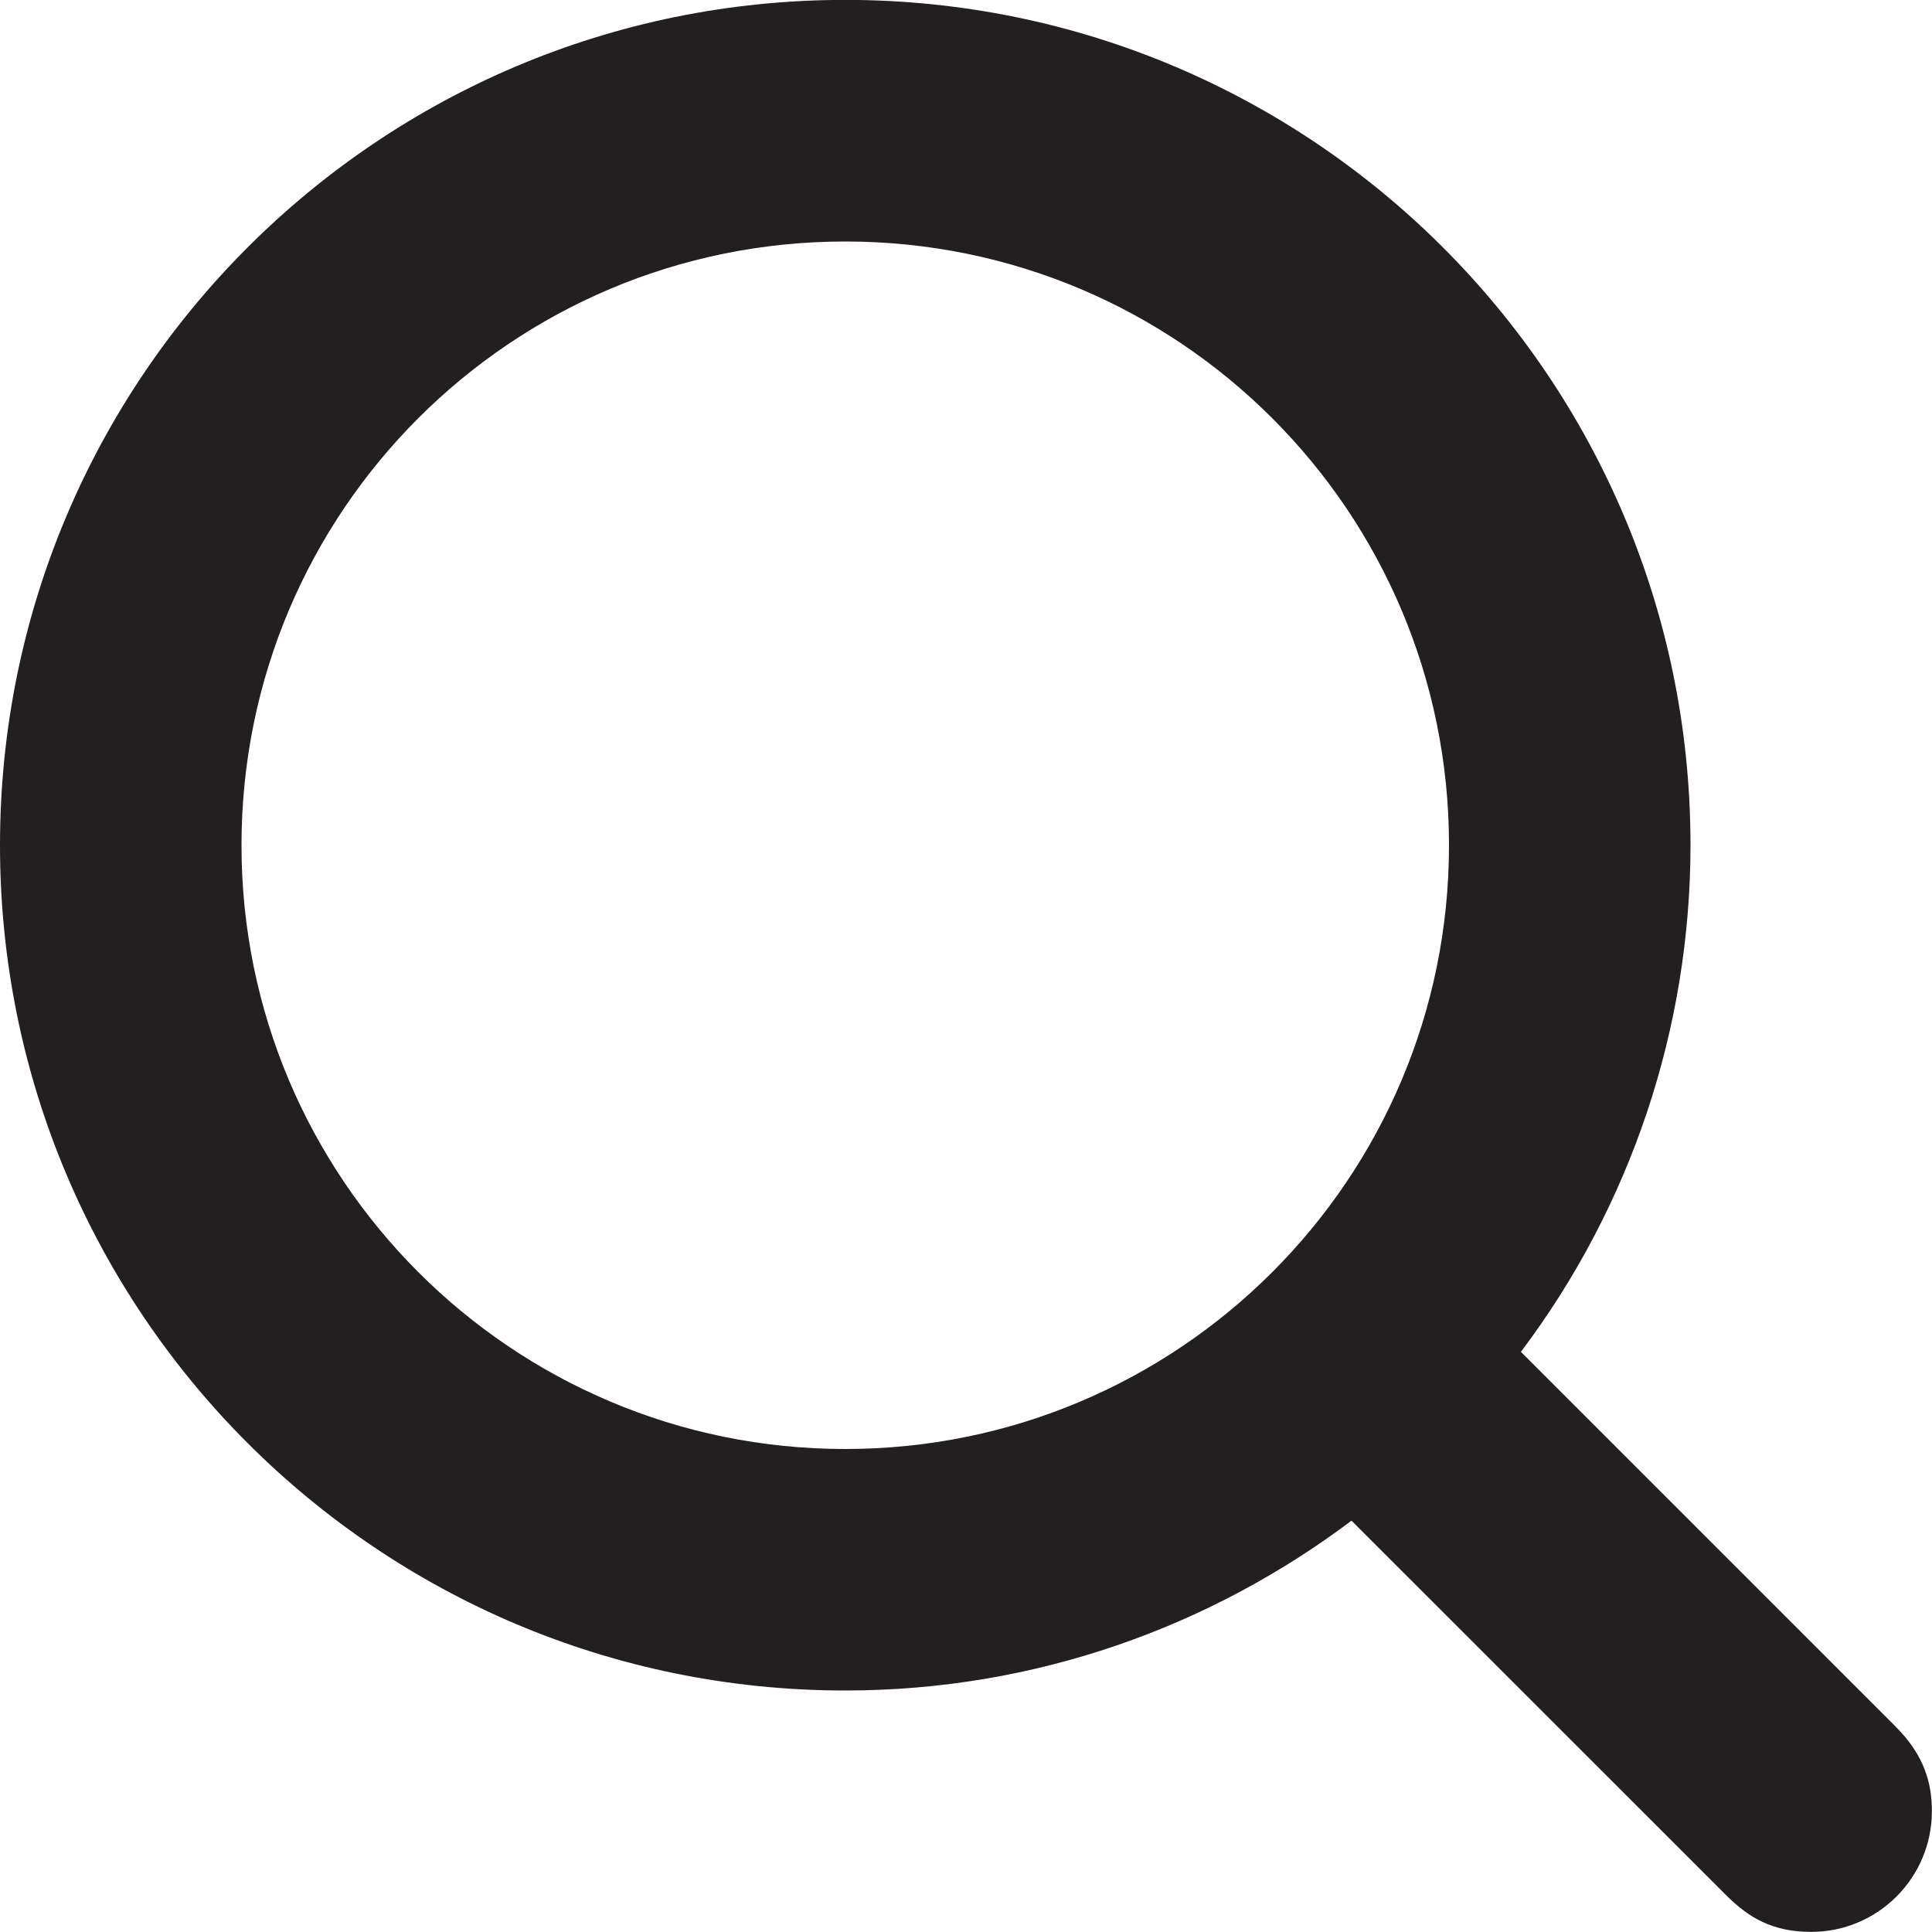
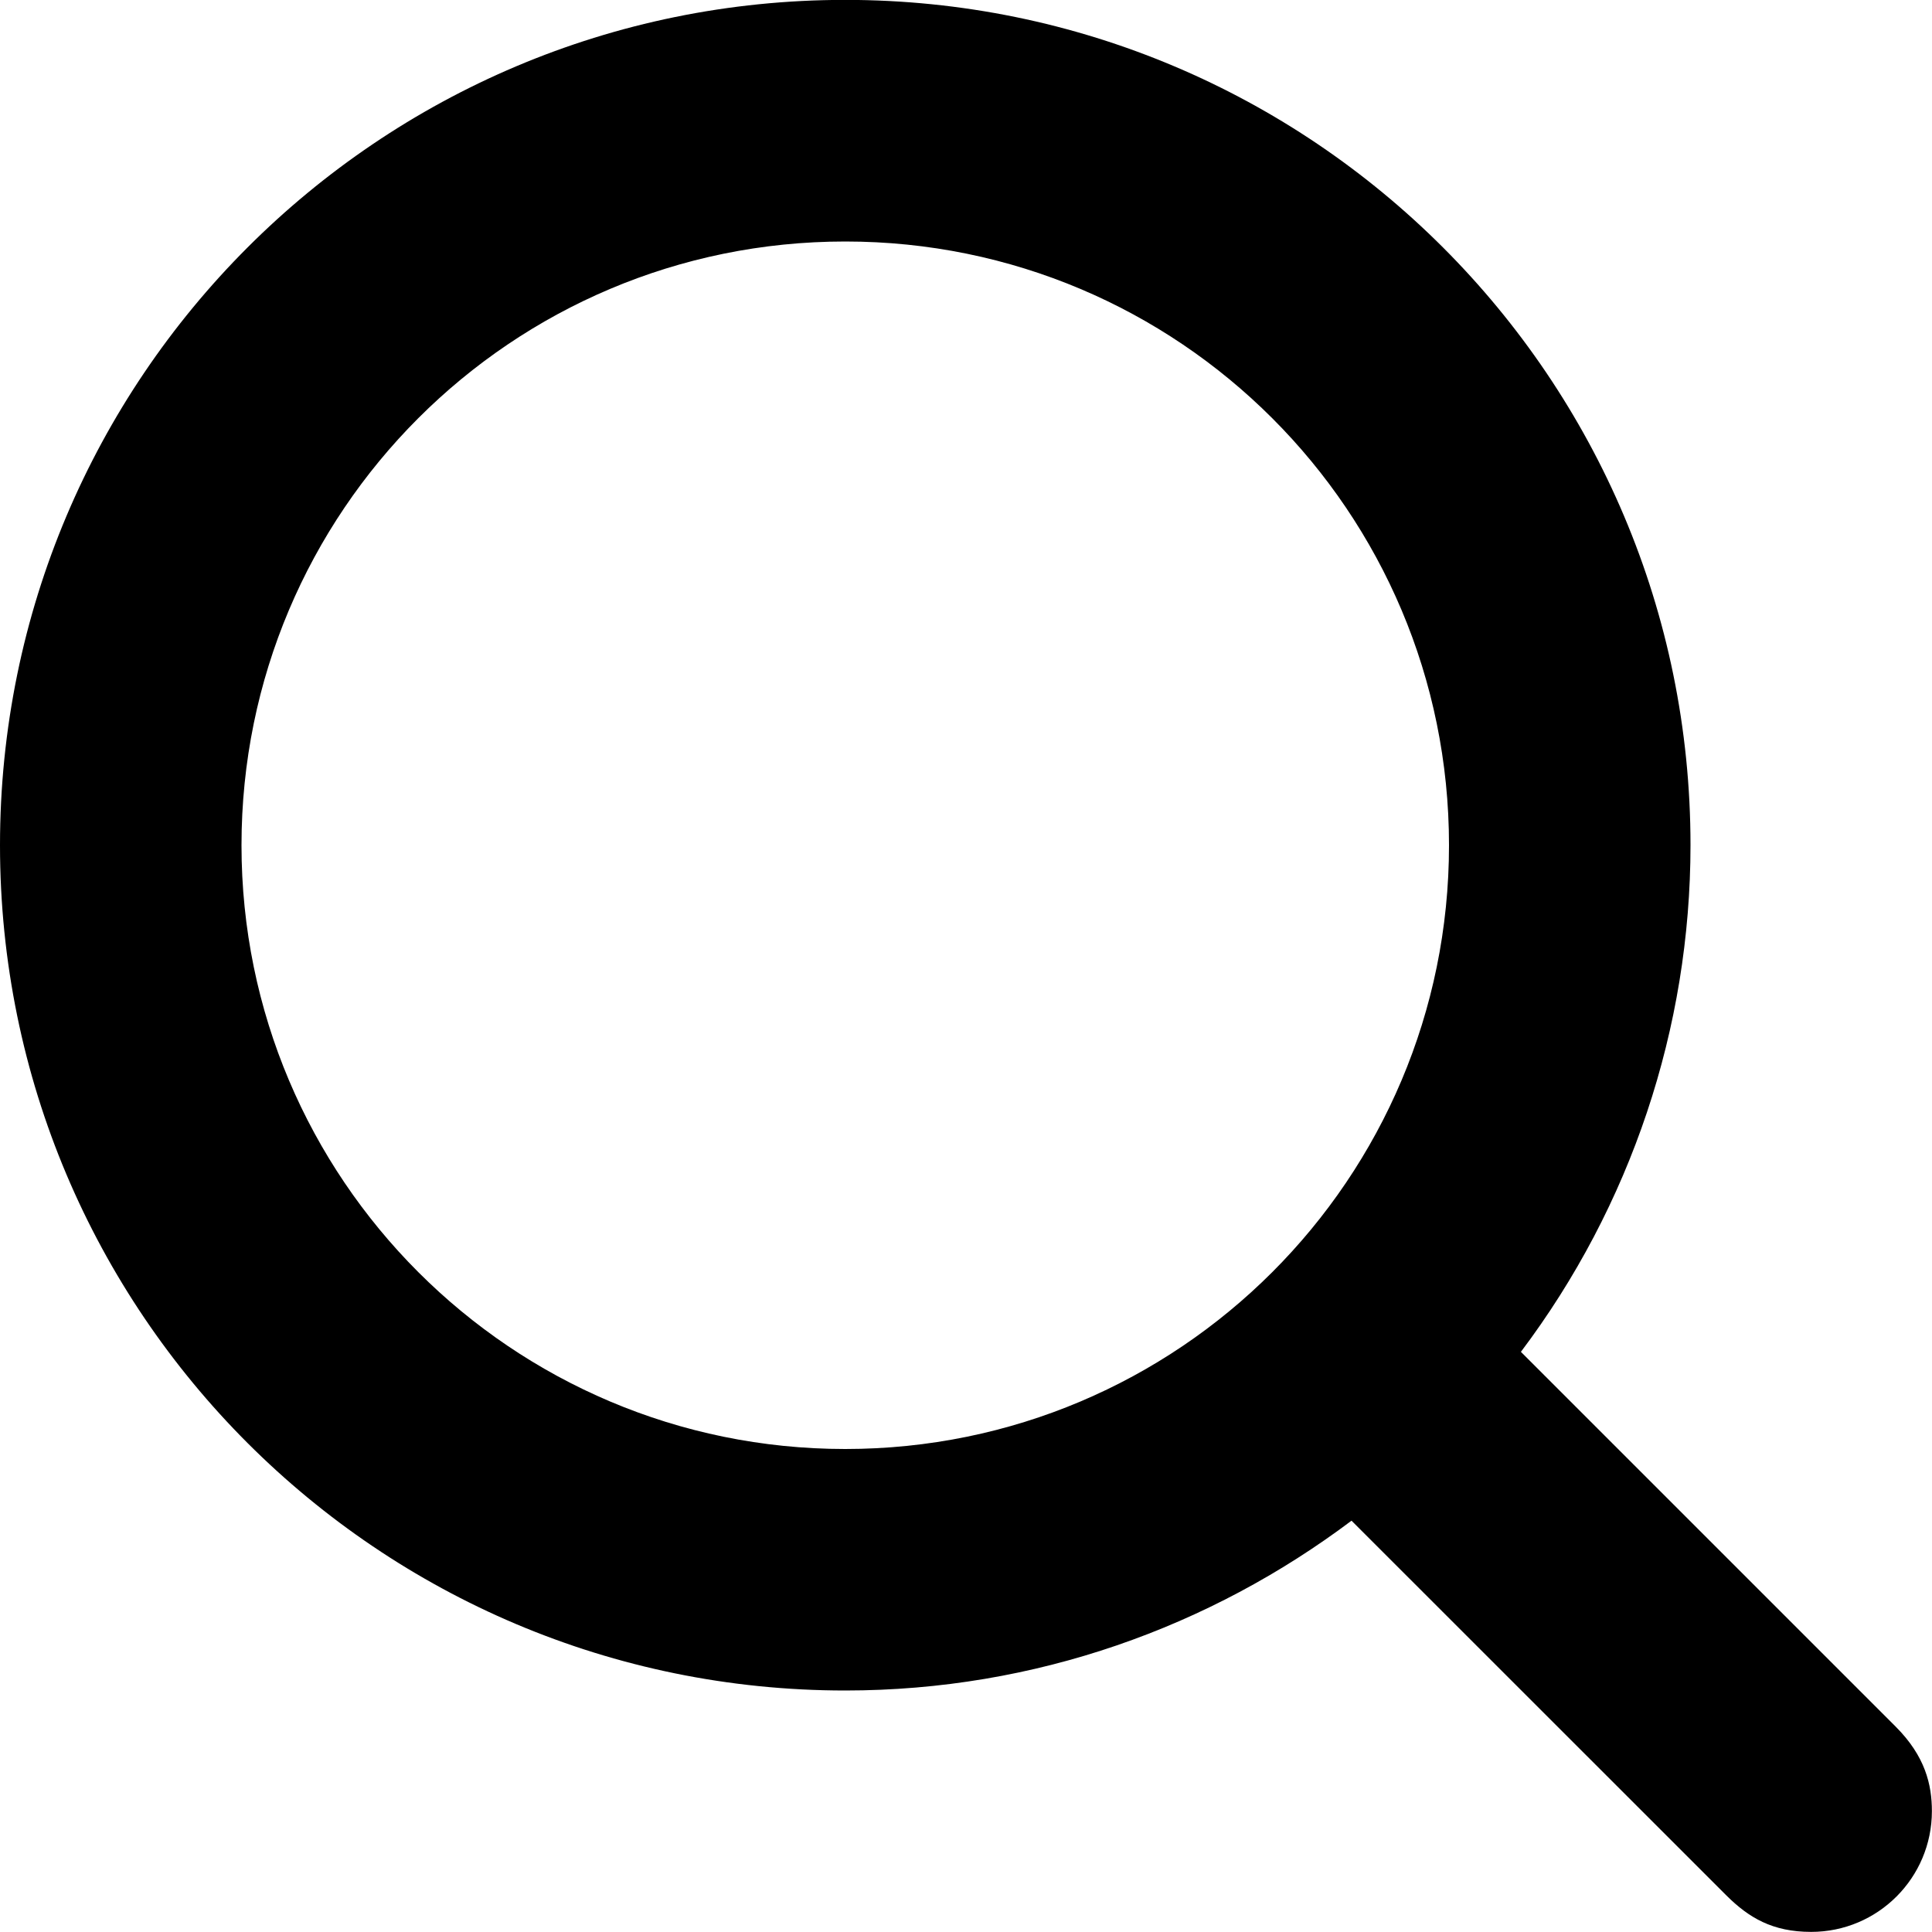
<svg xmlns="http://www.w3.org/2000/svg" width="17.6" height="17.6" viewBox="-0.8 -0.8 17.6 17.6">
-   <path fill="#231F20" d="M16.47 14.93l-3.415-3.415A7.67 7.67 0 0 0 14.6 6.899c0-4.254-3.447-7.7-7.7-7.7S-.8 2.646-.8 6.9s3.446 7.7 7.7 7.7c1.733 0 3.325-.58 4.612-1.547l3.417 3.416c.202.2.417.33.77.33a1.1 1.1 0 0 0 1.1-1.1c0-.24-.06-.5-.33-.77zM1.4 6.9c0-3.04 2.46-5.5 5.5-5.5s5.5 2.46 5.5 5.5-2.463 5.5-5.5 5.5-5.5-2.462-5.5-5.5z" />
+   <path d="M16.47 14.93l-3.415-3.415A7.67 7.67 0 0 0 14.6 6.899c0-4.254-3.447-7.7-7.7-7.7S-.8 2.646-.8 6.9s3.446 7.7 7.7 7.7c1.733 0 3.325-.58 4.612-1.547l3.417 3.416c.202.2.417.33.77.33a1.1 1.1 0 0 0 1.1-1.1c0-.24-.06-.5-.33-.77zM1.4 6.9c0-3.04 2.46-5.5 5.5-5.5s5.5 2.46 5.5 5.5-2.463 5.5-5.5 5.5-5.5-2.462-5.5-5.5z" />
</svg>
